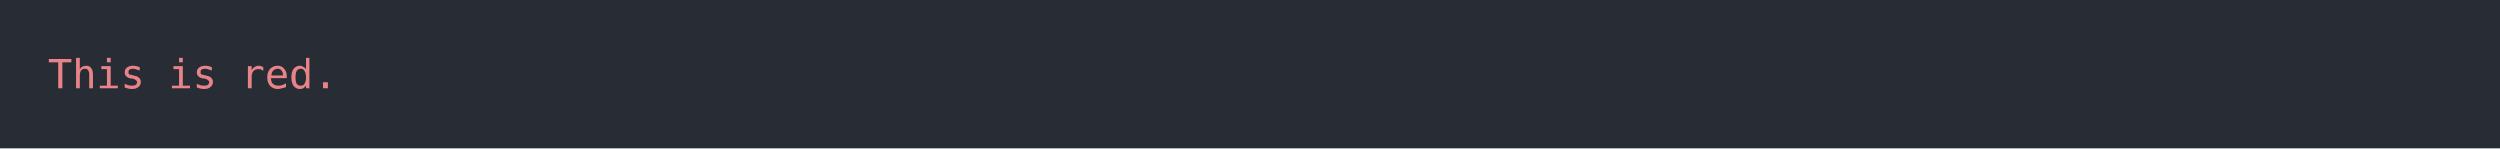
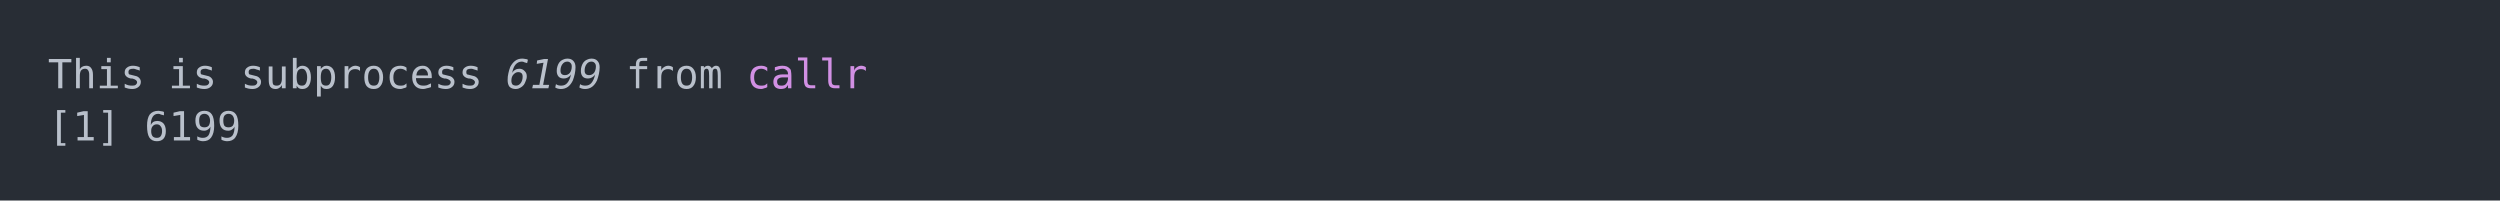
- <svg xmlns="http://www.w3.org/2000/svg" xmlns:xlink="http://www.w3.org/1999/xlink" width="1040" height="61.71">
-   <rect width="1040" height="61.71" rx="0" ry="0" class="a" />
-   <svg height="21.71" viewBox="0 0 100 2.171" width="1000" x="20" y="20">
-     <style>.a{fill:rgb(40,45,53)}.b{font-family:'Fira Code',Monaco,Consolas,Menlo,'Bitstream Vera Sans Mono','Powerline Symbols',monospace}.c{fill:transparent}.d{fill:rgb(232,131,136);white-space:pre}</style>
+ <svg xmlns="http://www.w3.org/2000/svg" xmlns:xlink="http://www.w3.org/1999/xlink" width="1040" height="83.42">
+   <rect width="1040" height="83.42" rx="0" ry="0" class="a" />
+   <svg height="43.42" viewBox="0 0 100 4.342" width="1000" x="20" y="20">
+     <style>.a{fill:rgb(40,45,53)}.b{font-family:'Fira Code',Monaco,Consolas,Menlo,'Bitstream Vera Sans Mono','Powerline Symbols',monospace}.c{fill:transparent}.d{fill:rgb(185,192,203);white-space:pre}.e{fill:rgb(185,192,203);font-style:italic;white-space:pre}.f{fill:rgb(210,144,228);white-space:pre}</style>
    <g font-family="'Fira Code',Monaco,Consolas,Menlo,'Bitstream Vera Sans Mono','Powerline Symbols',monospace" font-size="1.67" class="b">
      <defs>
        <symbol id="a">
-           <rect height="2" width="100" x="0" y="0" class="c" />
+           <rect height="3" width="100" x="0" y="0" class="c" />
        </symbol>
      </defs>
-       <rect height="2.171" width="100" class="a" />
+       <rect height="4.342" width="100" class="a" />
      <svg x="0" y="0" width="100">
        <svg x="0">
          <use xlink:href="#a" />
          <text x="0" y="1.67" class="d">This</text>
          <text x="5.01" y="1.67" class="d">is</text>
-           <text x="8.016" y="1.67" class="d">red.</text>
+           <text x="8.016" y="1.67" class="d">subprocess</text>
+           <text x="19.038" y="1.67" class="e">6199</text>
+           <text x="24.048" y="1.67" class="d">from</text>
+           <text x="29.058" y="1.67" class="f">callr</text>
+           <text x="0" y="3.841" class="d">[1]</text>
+           <text x="4.008" y="3.841" class="d">6199</text>
        </svg>
      </svg>
    </g>
  </svg>
</svg>
